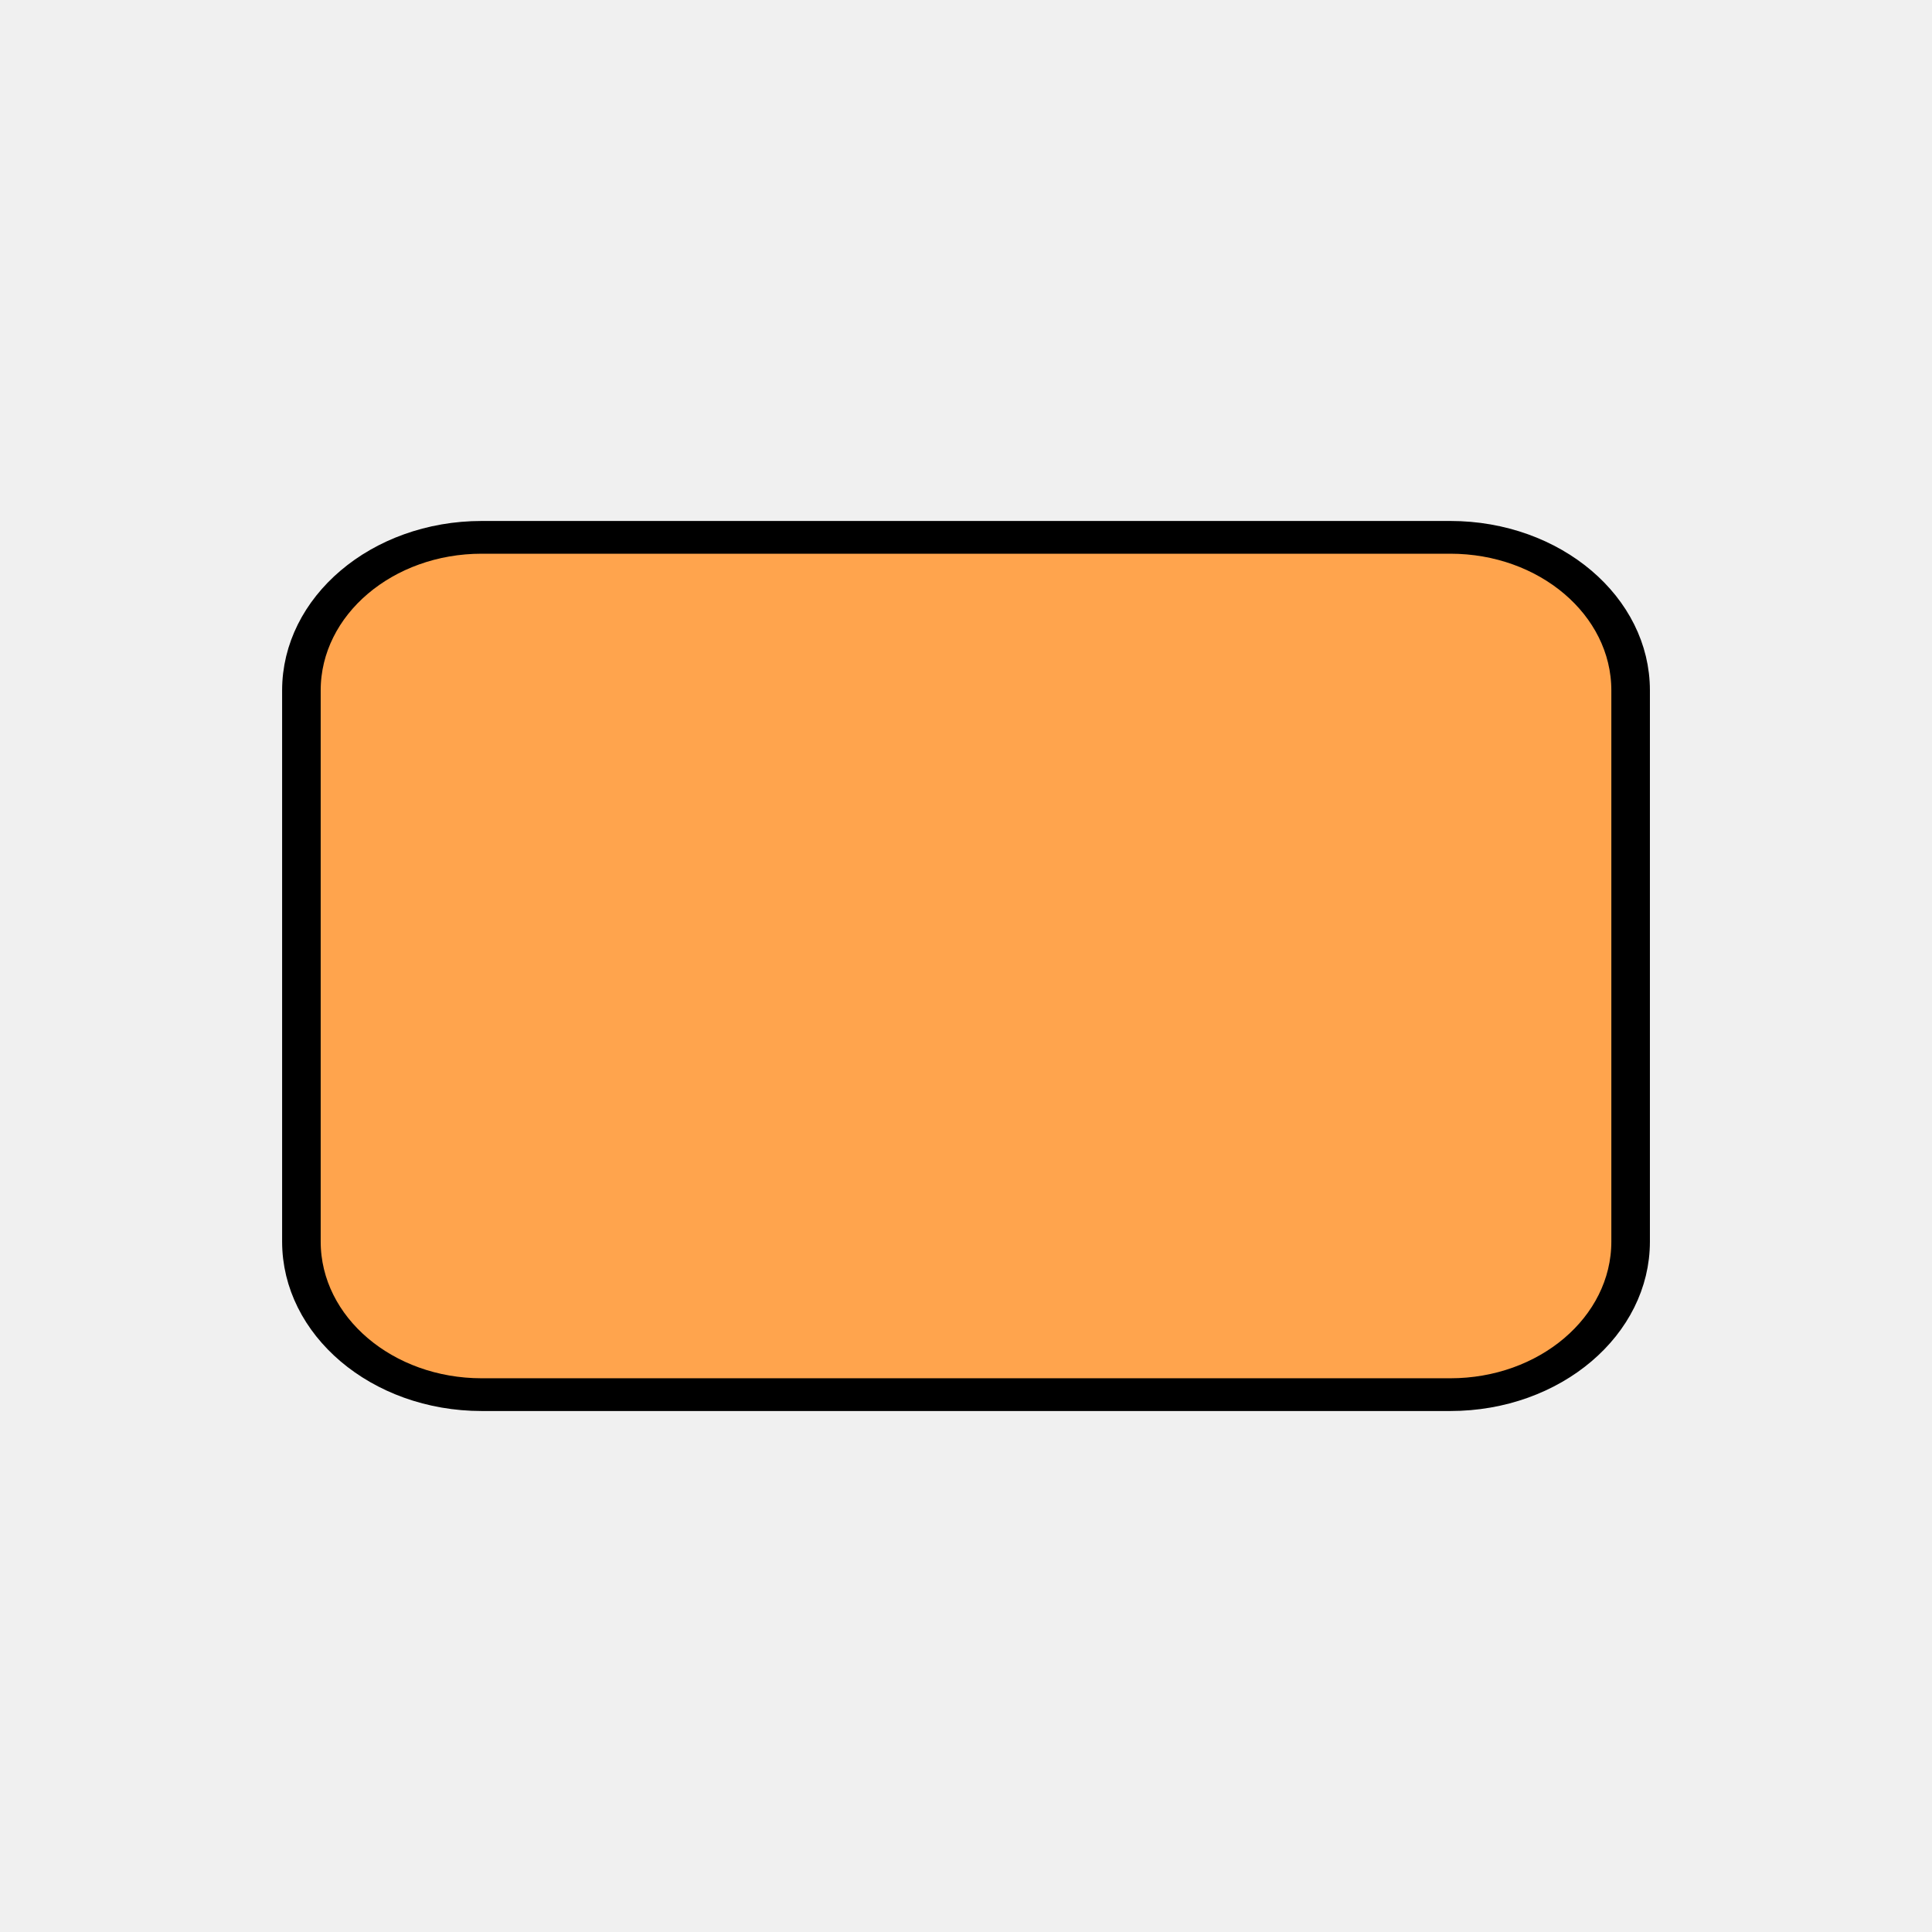
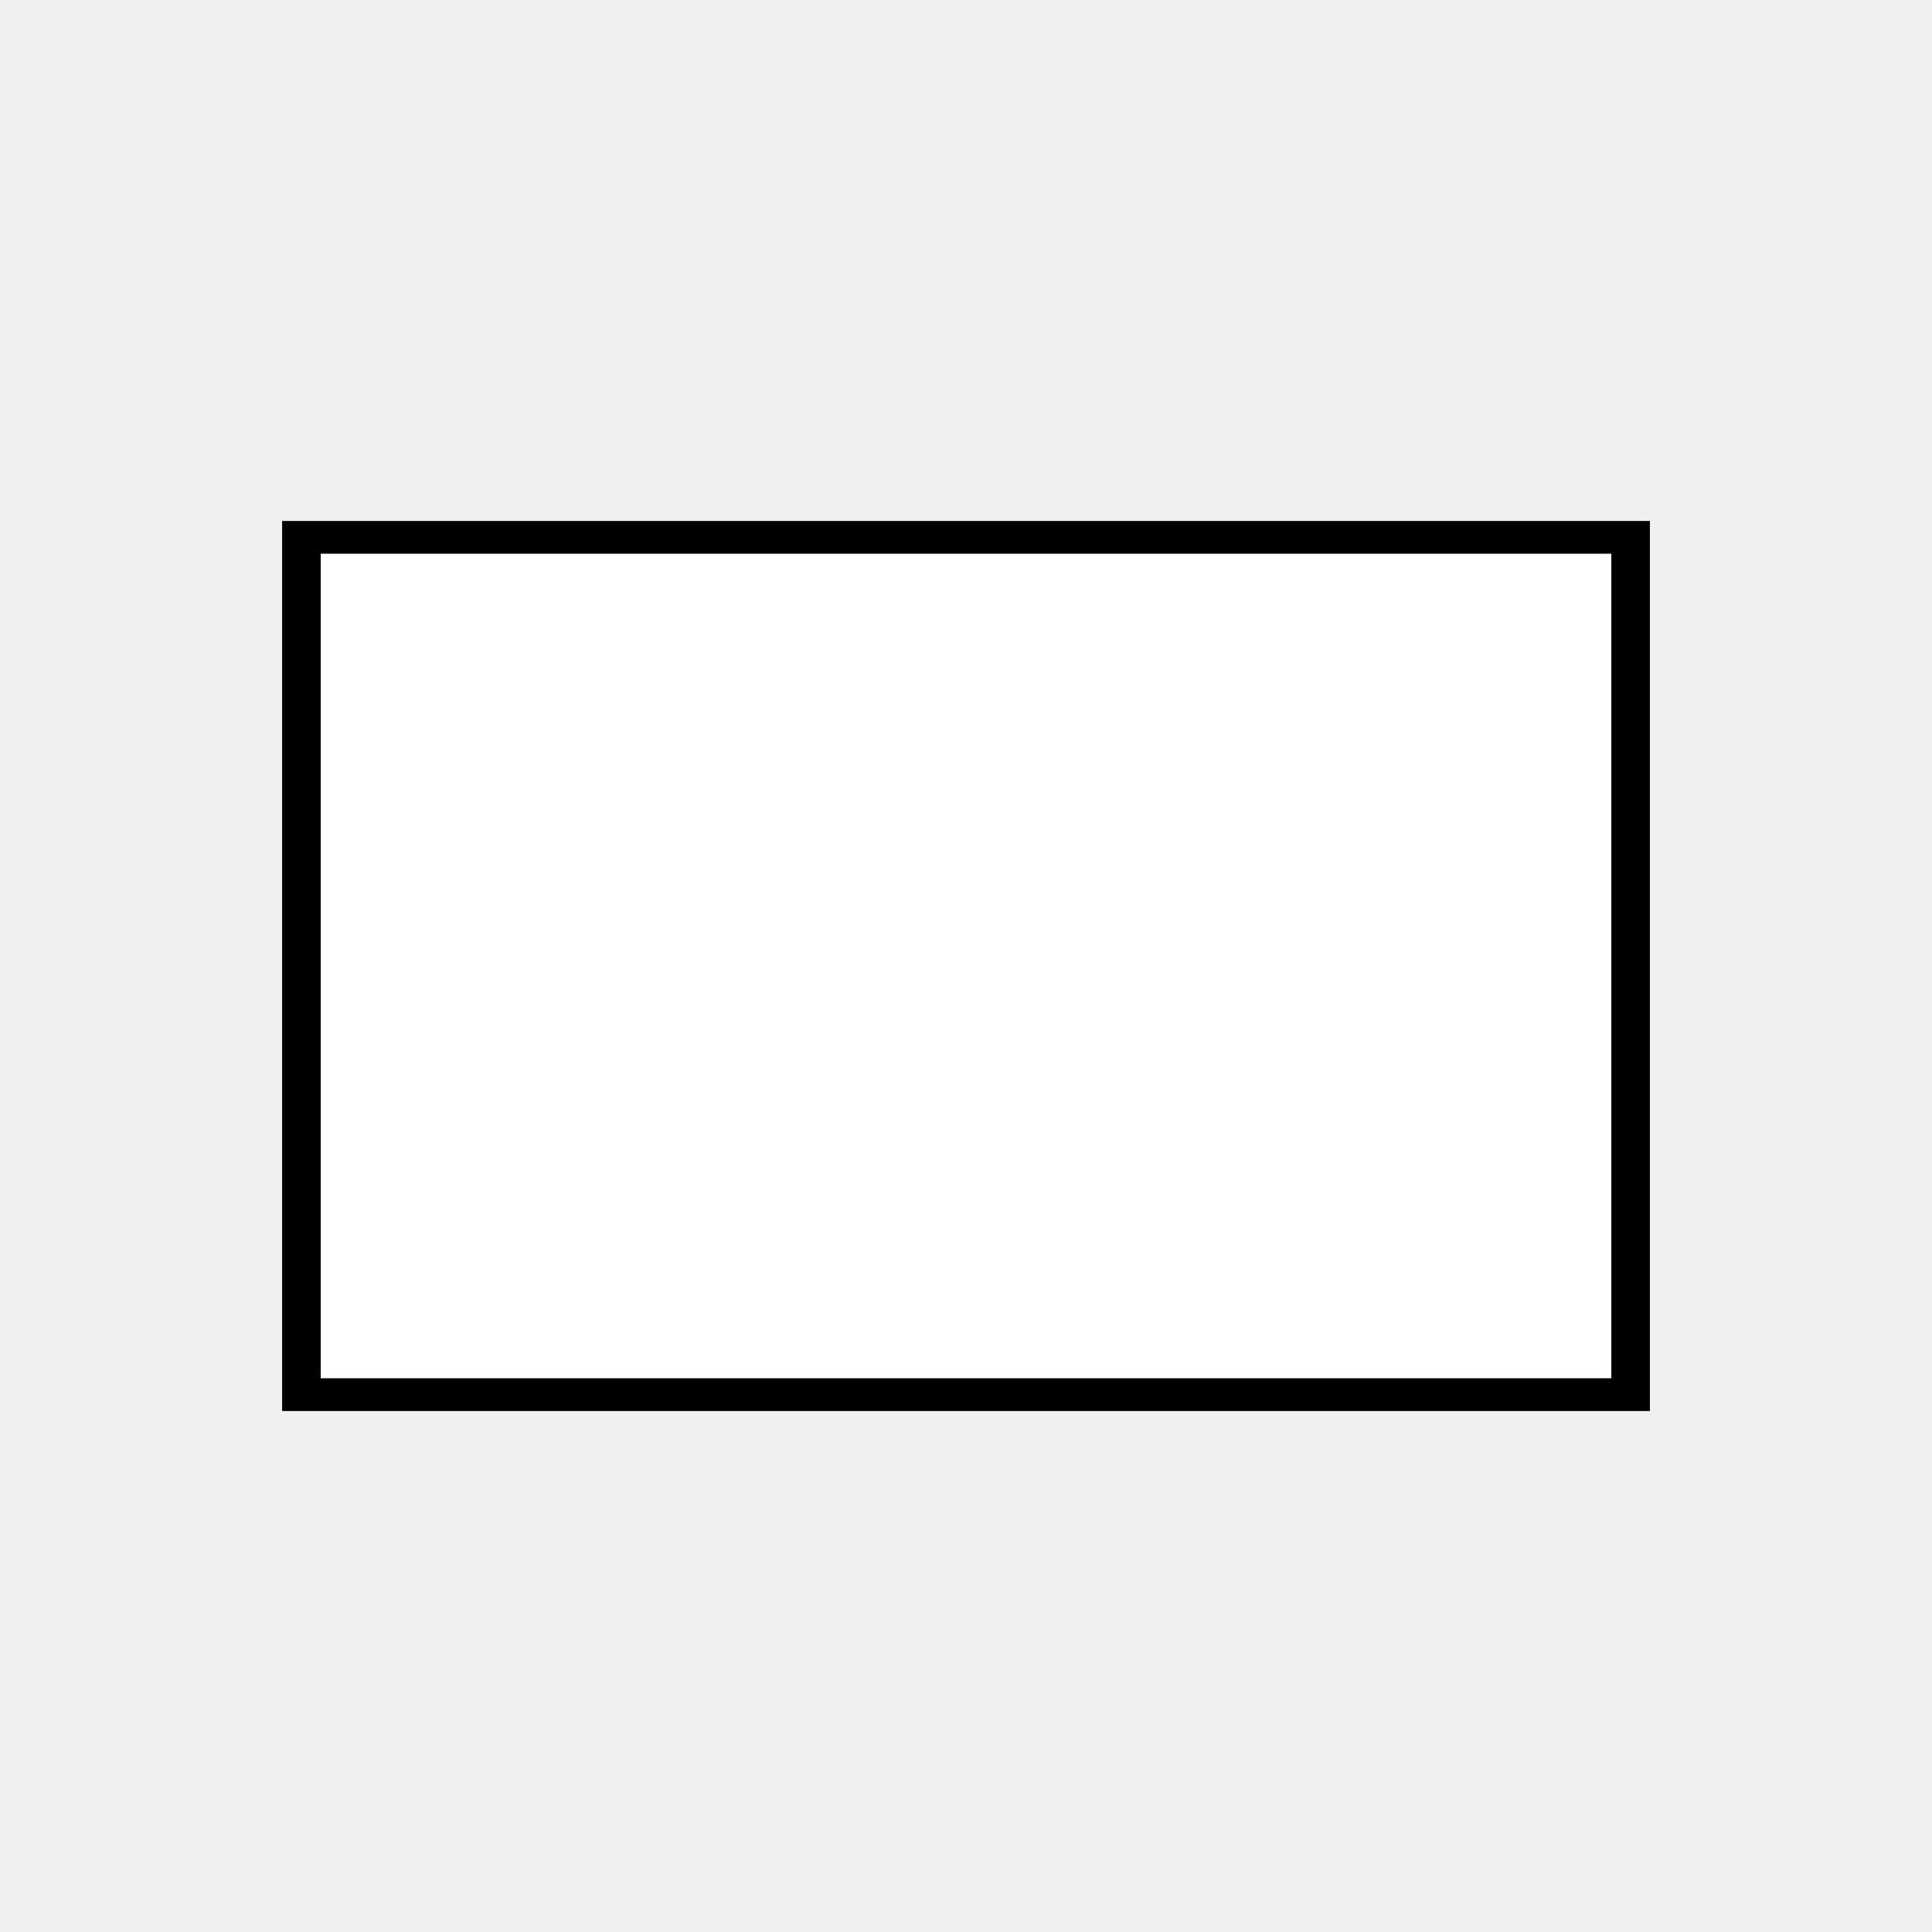
<svg xmlns="http://www.w3.org/2000/svg" version="1.1" id="svg8" x="0px" y="0px" viewBox="0 0 125 125" xml:space="preserve" width="125" height="125">
  <defs id="defs1414">
    <clipPath clipPathUnits="userSpaceOnUse" id="clipPath1082">
      <g id="use1084">
        <g id="g888">
          <rect style="fill:#ff0000;fill-opacity:1;stroke:none;stroke-width:0.22;stroke-miterlimit:4;stroke-dasharray:none;stroke-opacity:1" id="rect878" width="5.8" height="18.323" x="47.361" y="61.184" ry="2.552" />
          <rect style="fill:#ffffff;fill-opacity:1;stroke:none;stroke-width:0.438;stroke-miterlimit:4;stroke-dasharray:none;stroke-opacity:1" id="rect880" width="5.821" height="13.953" x="47.361" y="61.184" ry="1.892" rx="0" />
          <rect style="fill:#ff0000;fill-opacity:1;stroke:none;stroke-width:0.438;stroke-miterlimit:4;stroke-dasharray:none;stroke-opacity:1" id="rect882" width="5.695" height="11.605" x="47.361" y="61.184" ry="1.892" rx="0" />
          <rect style="fill:#ffffff;fill-opacity:1;stroke:none;stroke-width:0.438;stroke-miterlimit:4;stroke-dasharray:none;stroke-opacity:1" id="rect884" width="5.709" height="6.812" x="47.361" y="61.184" ry="1.892" rx="0" />
          <rect style="fill:#ff0000;fill-opacity:1;stroke:none;stroke-width:0.438;stroke-miterlimit:4;stroke-dasharray:none;stroke-opacity:1" id="rect886" width="5.732" height="4.331" x="47.361" y="61.184" ry="1.496" rx="1.439" />
        </g>
      </g>
    </clipPath>
    <clipPath clipPathUnits="userSpaceOnUse" id="clipPath1158">
      <g id="use1160">
        <g id="g874" clip-path="url(#clipPath1082)">
          <g id="g872">
            <g id="g870">
              <rect style="fill:#ff0000;fill-opacity:1;stroke:none;stroke-width:0.22;stroke-miterlimit:4;stroke-dasharray:none;stroke-opacity:1" id="rect860" width="5.8" height="18.323" x="47.361" y="61.184" ry="2.552" />
              <rect style="fill:#ffffff;fill-opacity:1;stroke:none;stroke-width:0.438;stroke-miterlimit:4;stroke-dasharray:none;stroke-opacity:1" id="rect862" width="5.821" height="13.953" x="47.361" y="61.184" ry="1.892" rx="0" />
              <rect style="fill:#ff0000;fill-opacity:1;stroke:none;stroke-width:0.438;stroke-miterlimit:4;stroke-dasharray:none;stroke-opacity:1" id="rect864" width="5.695" height="11.605" x="47.361" y="61.184" ry="1.892" rx="0" />
              <rect style="fill:#ffffff;fill-opacity:1;stroke:none;stroke-width:0.438;stroke-miterlimit:4;stroke-dasharray:none;stroke-opacity:1" id="rect866" width="5.709" height="6.812" x="47.361" y="61.184" ry="1.892" rx="0" />
              <rect style="fill:#ff0000;fill-opacity:1;stroke:none;stroke-width:0.438;stroke-miterlimit:4;stroke-dasharray:none;stroke-opacity:1" id="rect868" width="5.732" height="4.331" x="47.361" y="61.184" ry="1.496" rx="1.439" />
            </g>
          </g>
        </g>
      </g>
    </clipPath>
    <clipPath clipPathUnits="userSpaceOnUse" id="clipPath1168">
      <rect style="fill:none;fill-opacity:1;stroke:#000000;stroke-width:0.22;stroke-miterlimit:4;stroke-dasharray:none;stroke-opacity:1" id="rect1170" width="5.776" height="17.94" x="47.361" y="61.184" ry="2.552" rx="1.833" />
    </clipPath>
  </defs>
  <style type="text/css" id="style1393">
	.st0{fill:#FFEB1D;}
</style>
  <g id="g899" transform="matrix(1.741463,0,0,1.478261,-33.75134,-40.74957)">
-     <rect style="fill:#ffa44d;fill-opacity:1;stroke:#000000;stroke-width:1.433;stroke-opacity:1;stroke-miterlimit:4;stroke-dasharray:none" id="rect906" width="49.384" height="37.522" x="30.579" y="51.084" ry="6.7" />
+     <rect style="fill:#ffffff;fill-opacity:1;stroke:#000000;stroke-width:1.433;stroke-miterlimit:4;stroke-dasharray:none;stroke-opacity:1" id="rect906" width="49.384" height="37.522" x="30.579" y="51.084" ry="0" rx="0" />
  </g>
</svg>
